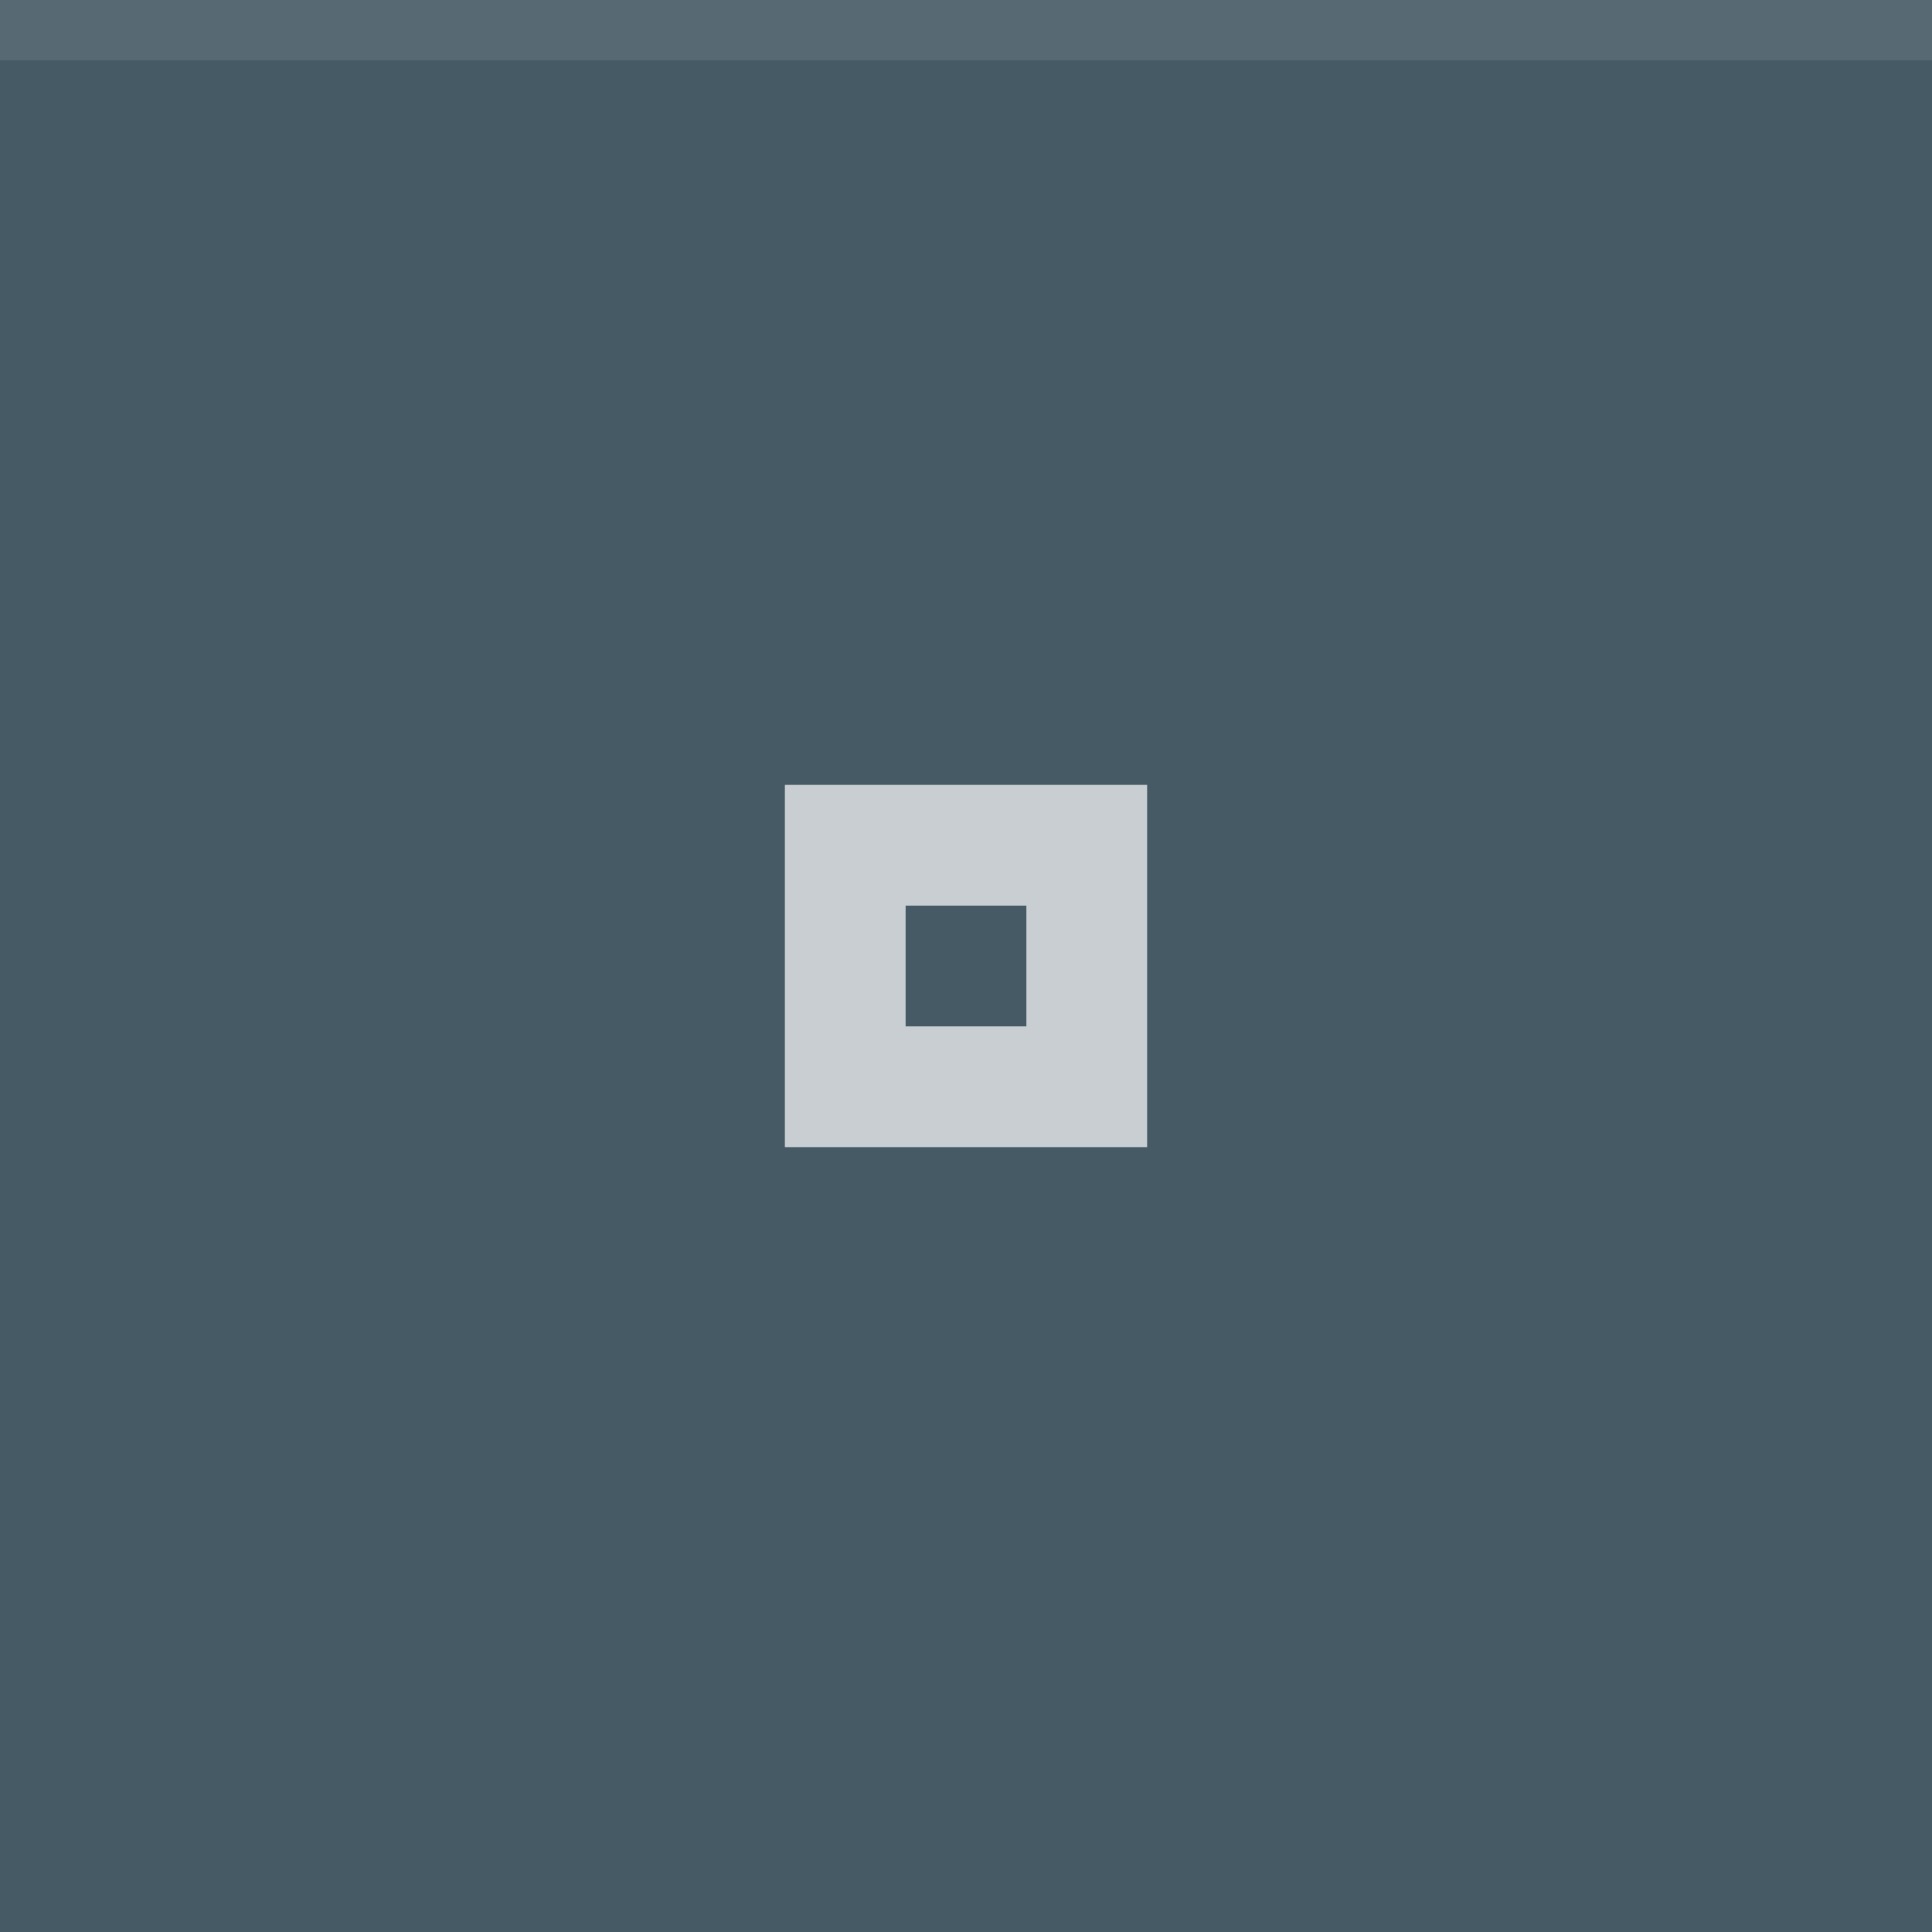
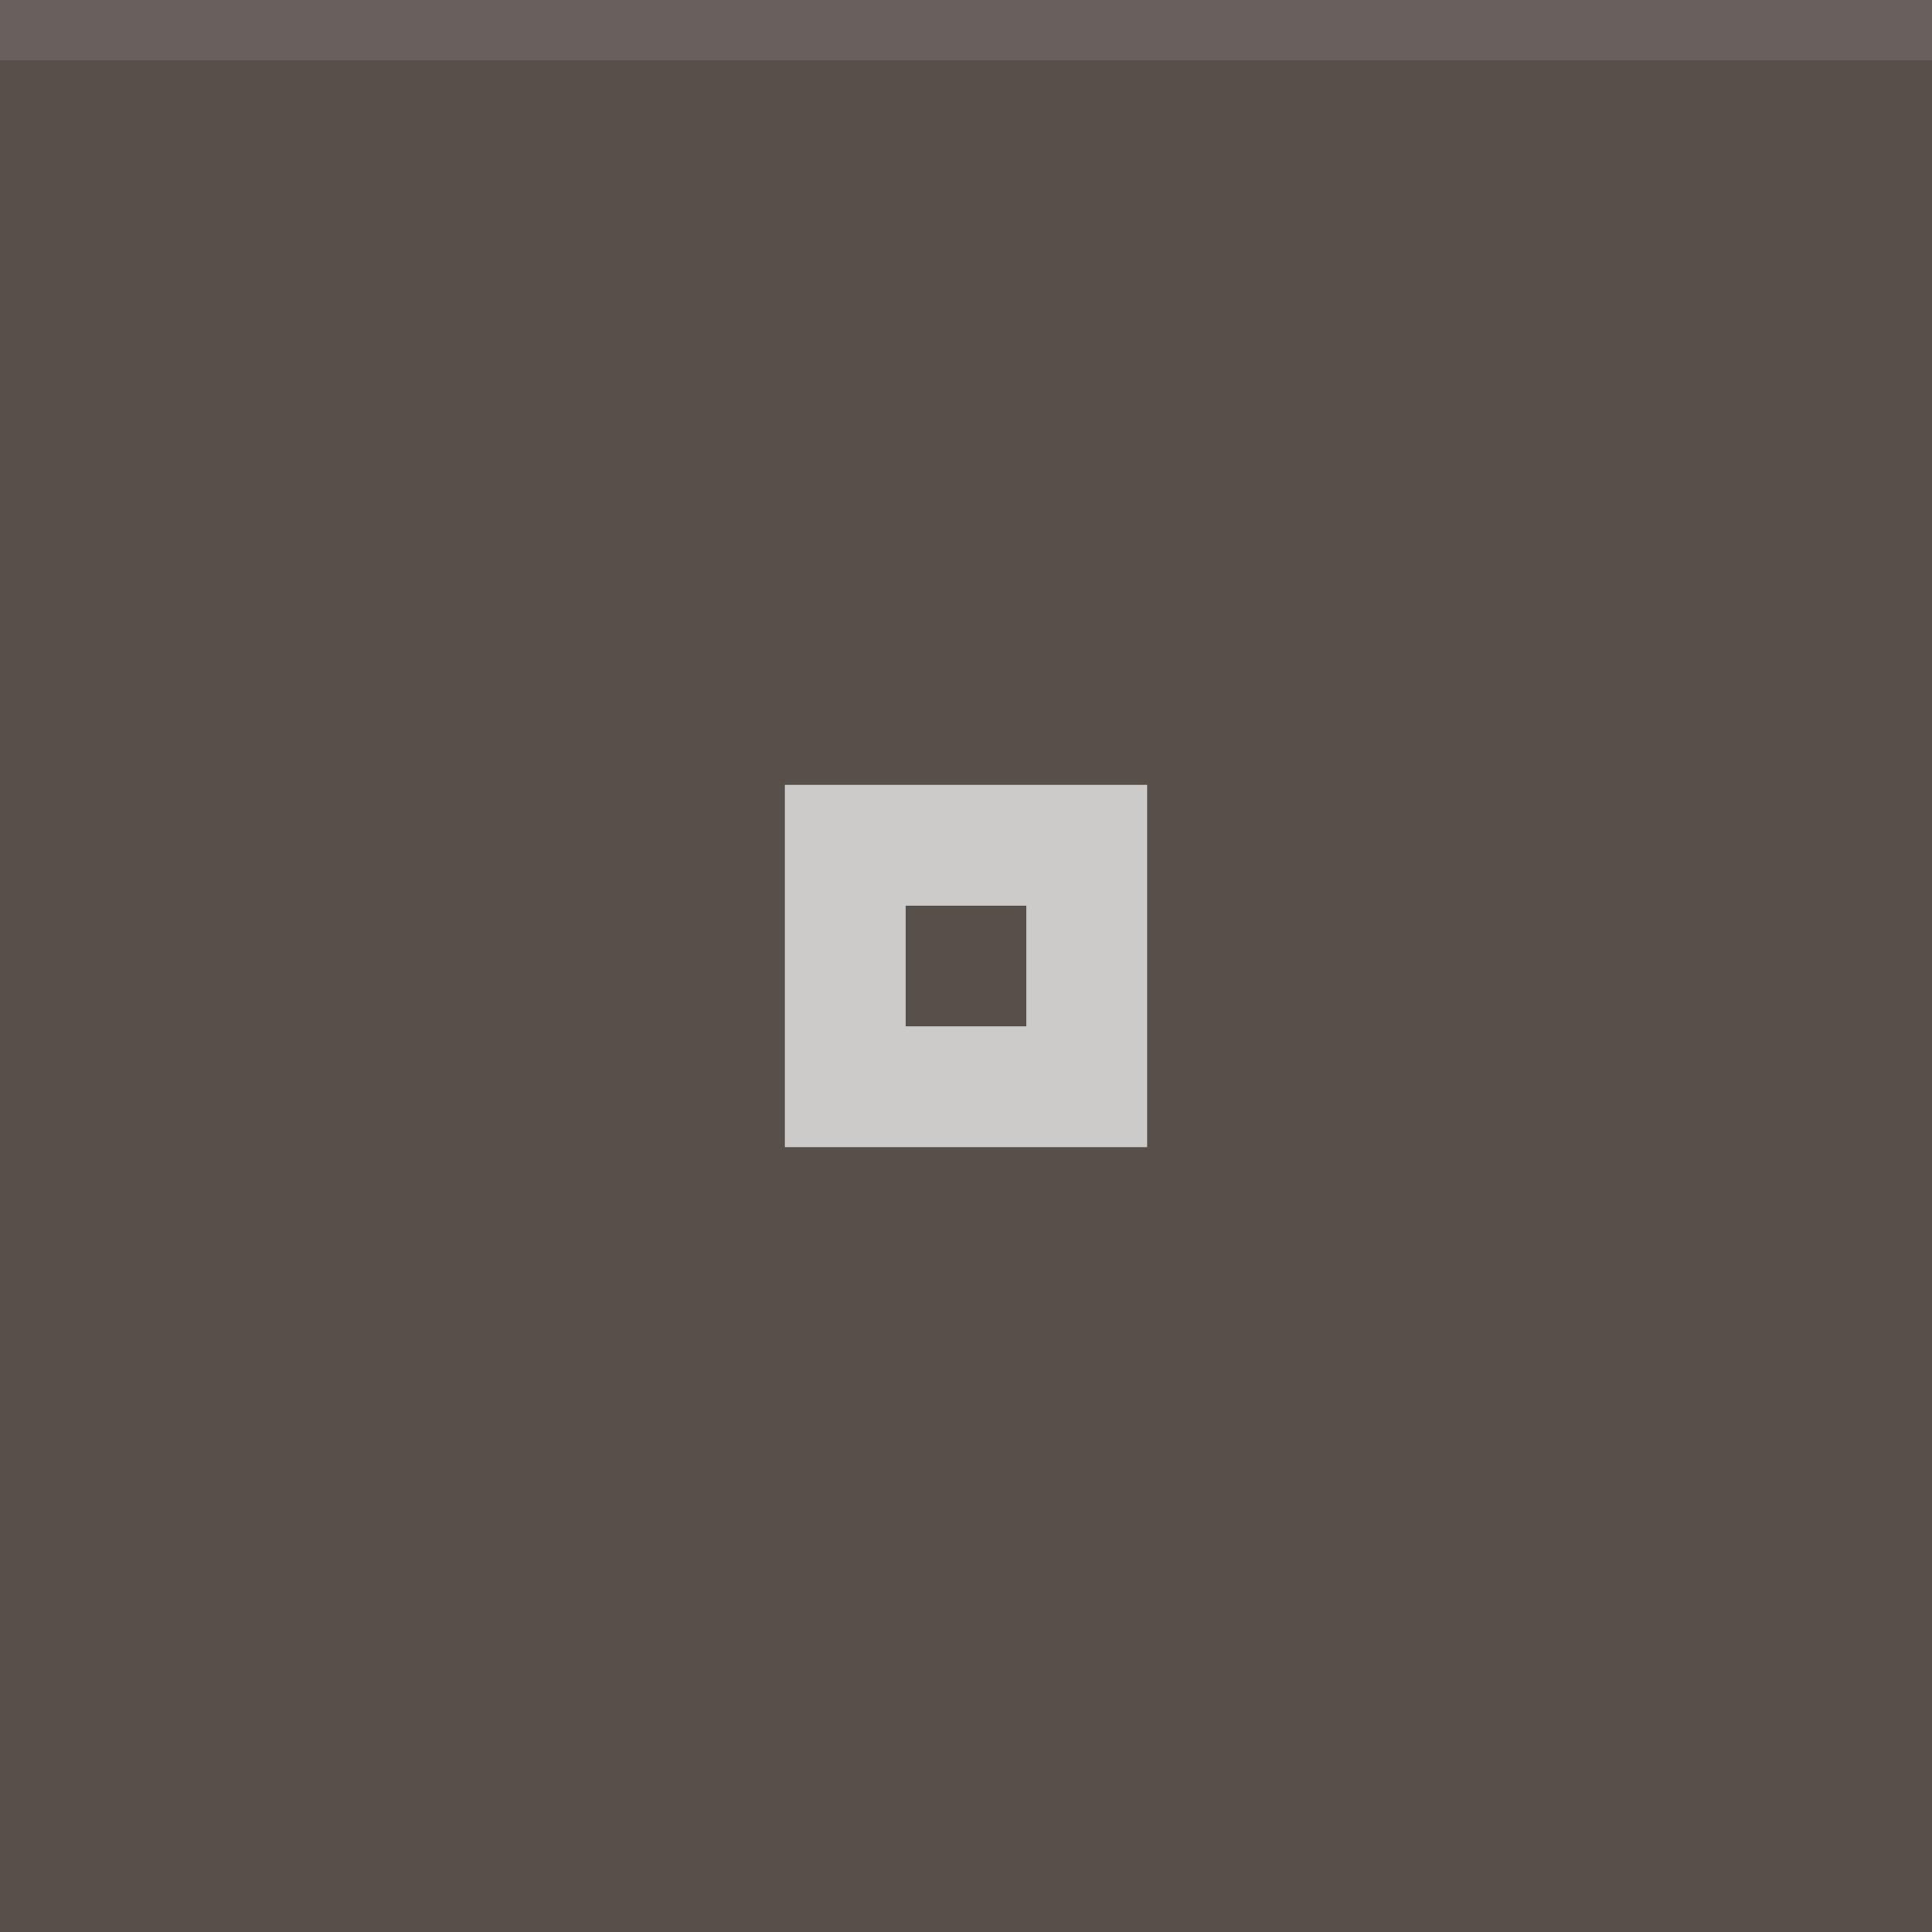
<svg xmlns="http://www.w3.org/2000/svg" width="32" height="32" viewBox="0 0 32 32">
-   <rect width="32" height="32" fill="#455A64" />
+   <rect width="32" height="32" fill="#574f4a" />
  <rect width="32" height="1" fill="#FFFFFF" fill-opacity="0.1" />
  <g fill="#FFFFFF" opacity="0.7">
    <circle cx="16" cy="16" r="12" opacity="0" />
    <path d="m13 13v6h6v-6zm2 2h2v2h-2z" />
  </g>
</svg>
